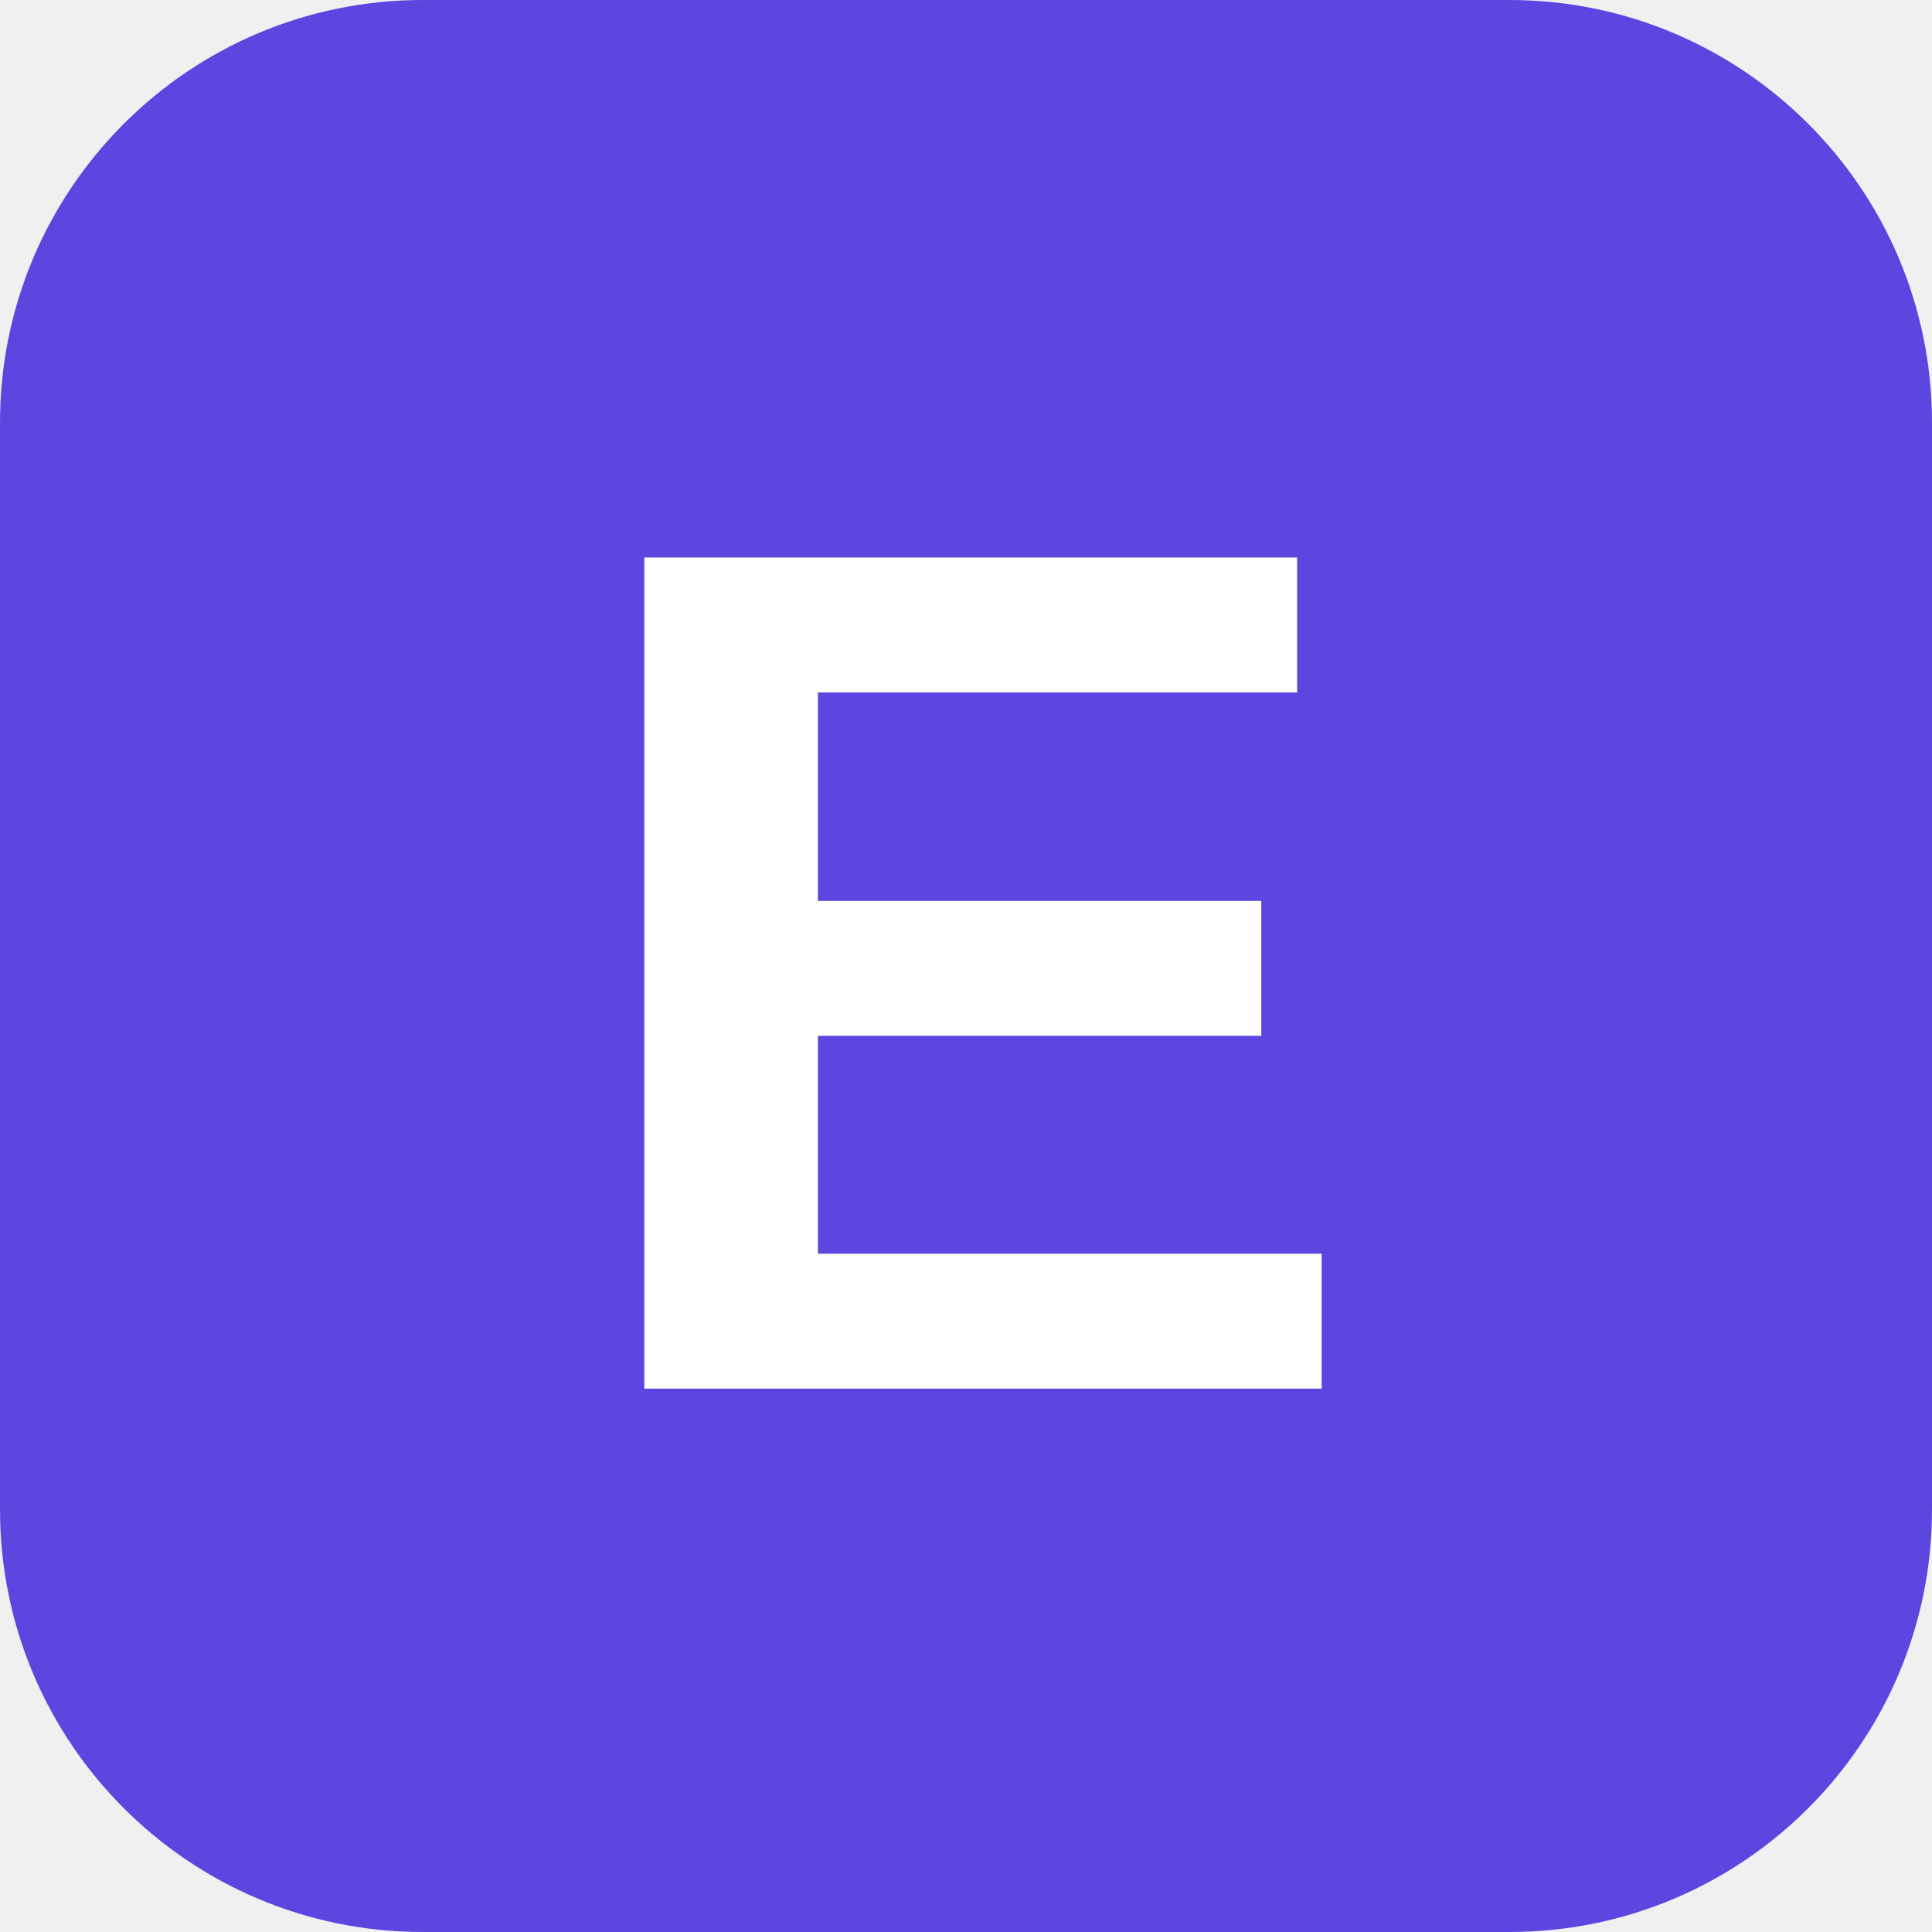
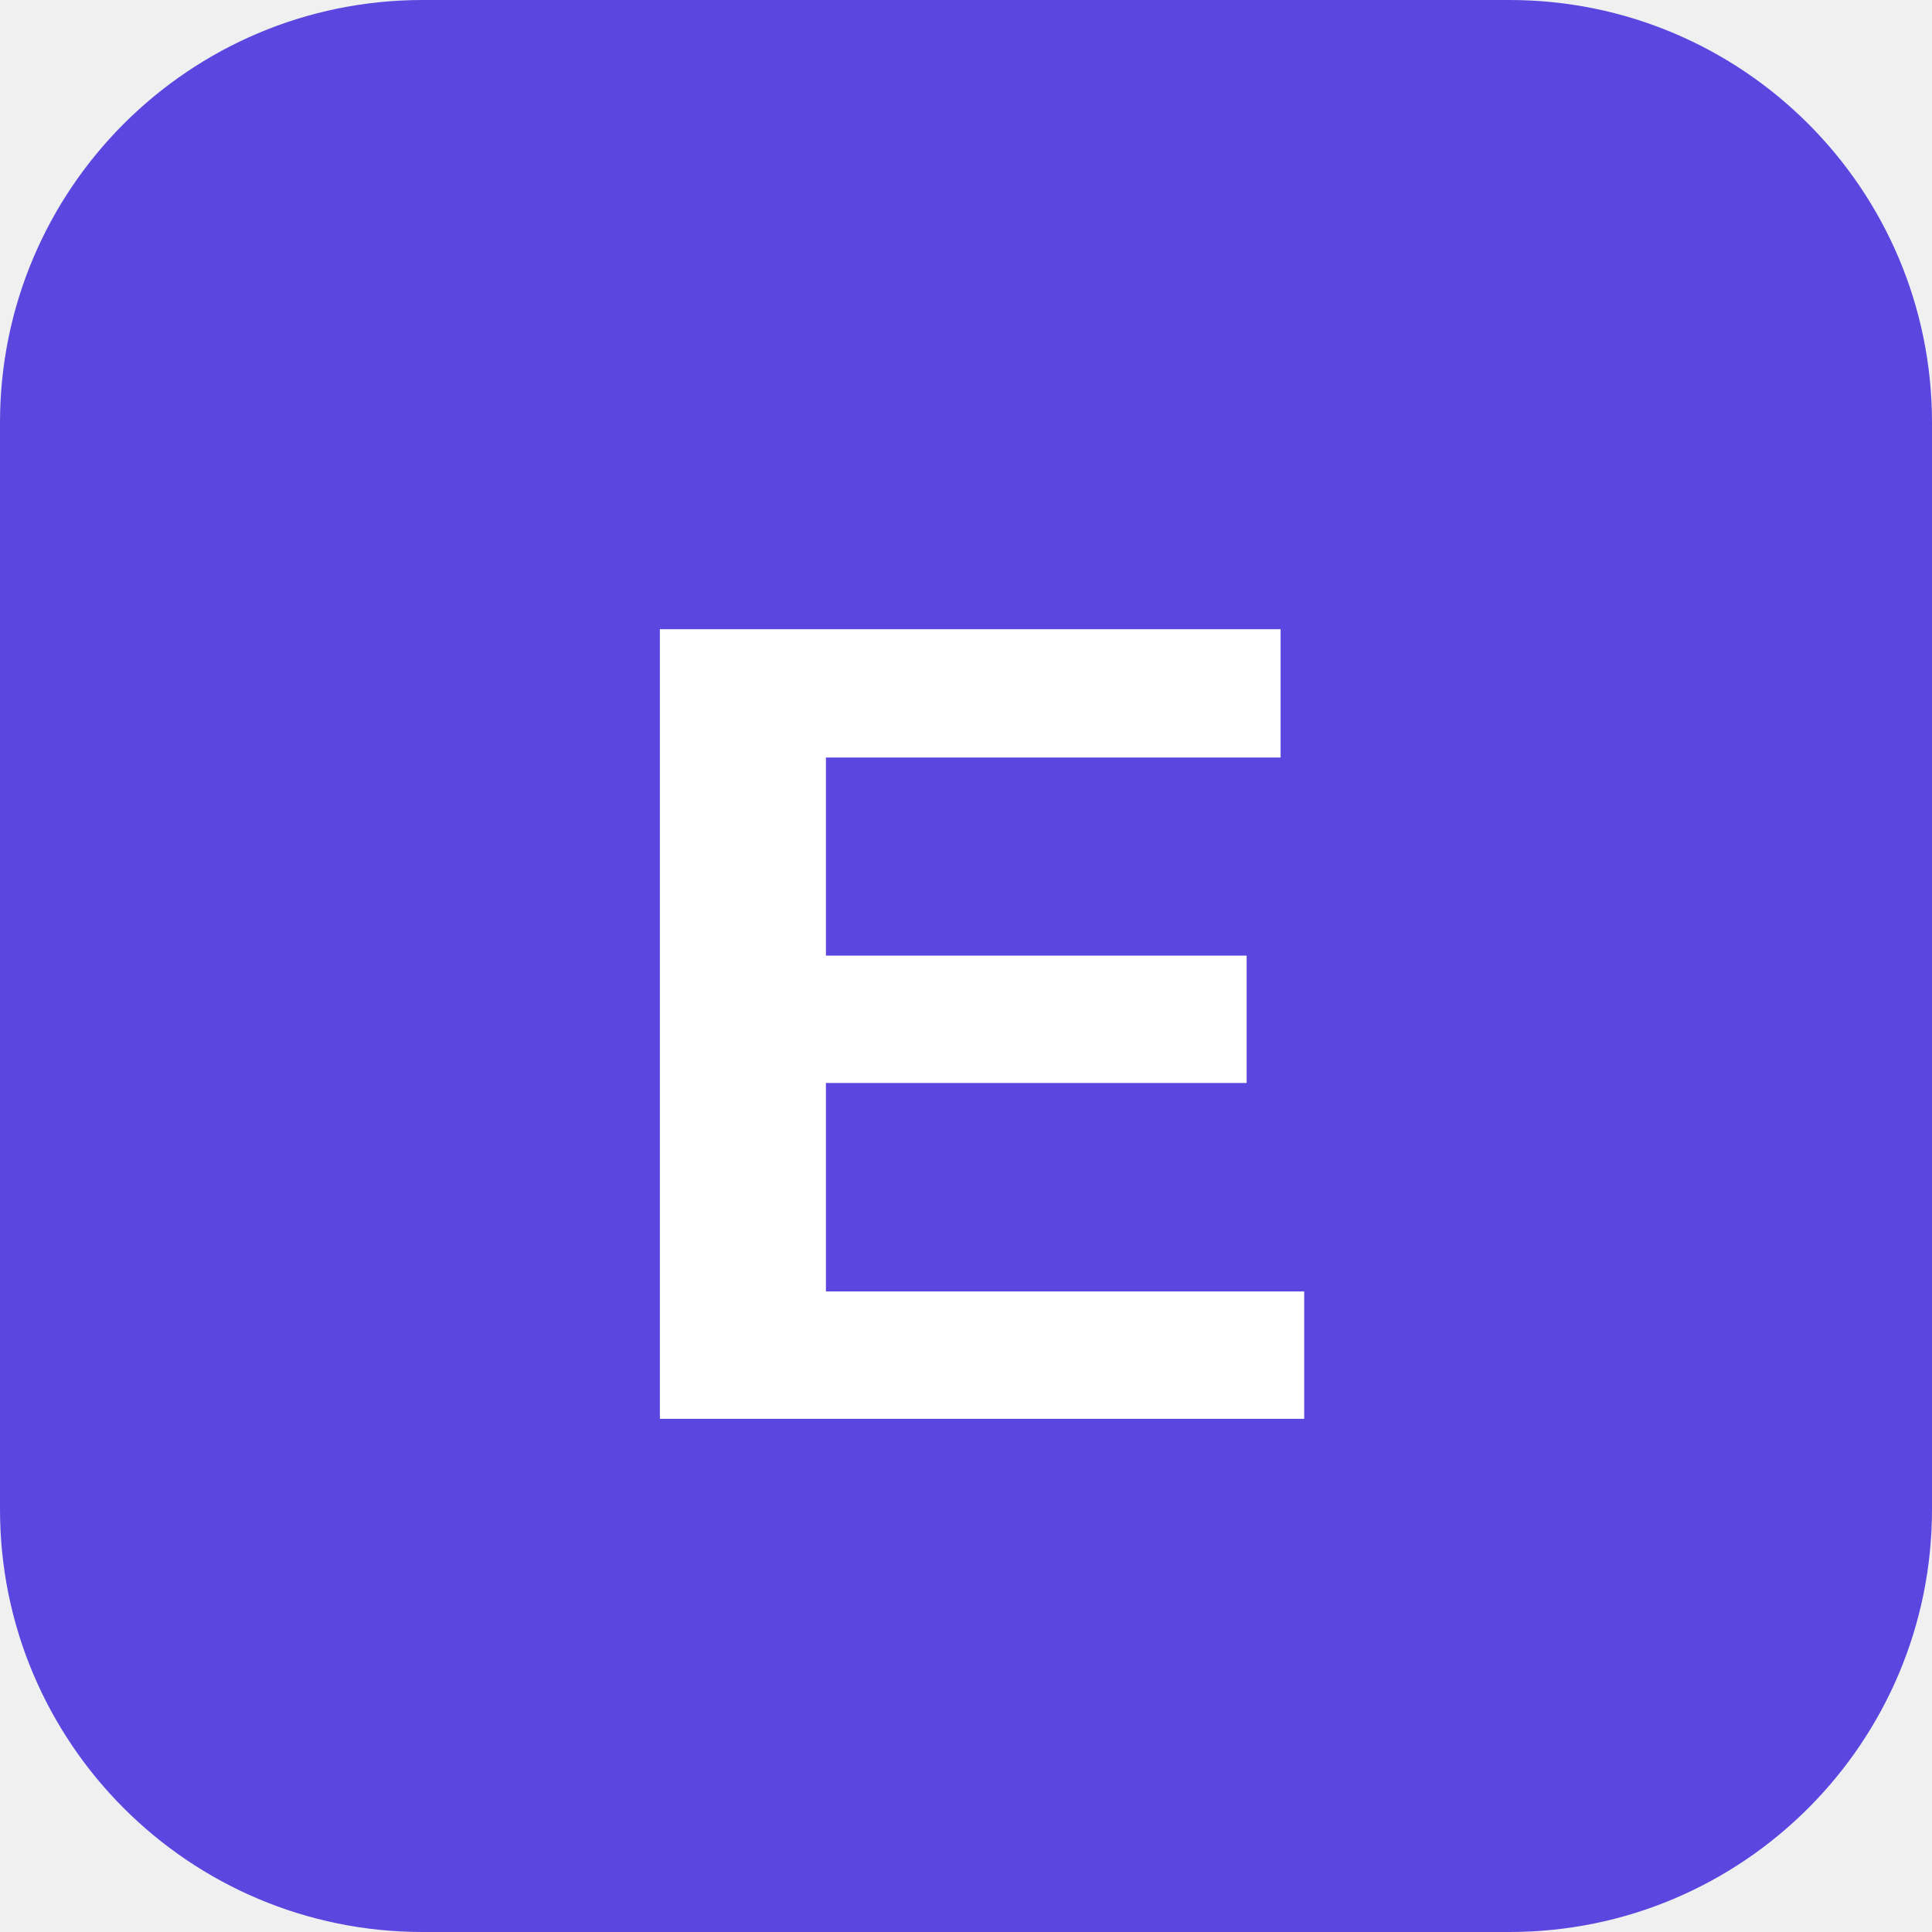
<svg xmlns="http://www.w3.org/2000/svg" viewBox="0 0 32 32">
  <rect width="32" height="32" rx="7" fill="#5B47E0" />
-   <text x="16" y="23" font-family="Arial,Helvetica,sans-serif" font-size="20" font-weight="800" fill="white" text-anchor="middle">E</text>
+   <text x="16" y="23.5" font-family="Arial Black,Arial,Helvetica,sans-serif" font-size="19" font-weight="900" fill="white" text-anchor="middle">E</text>
</svg>
